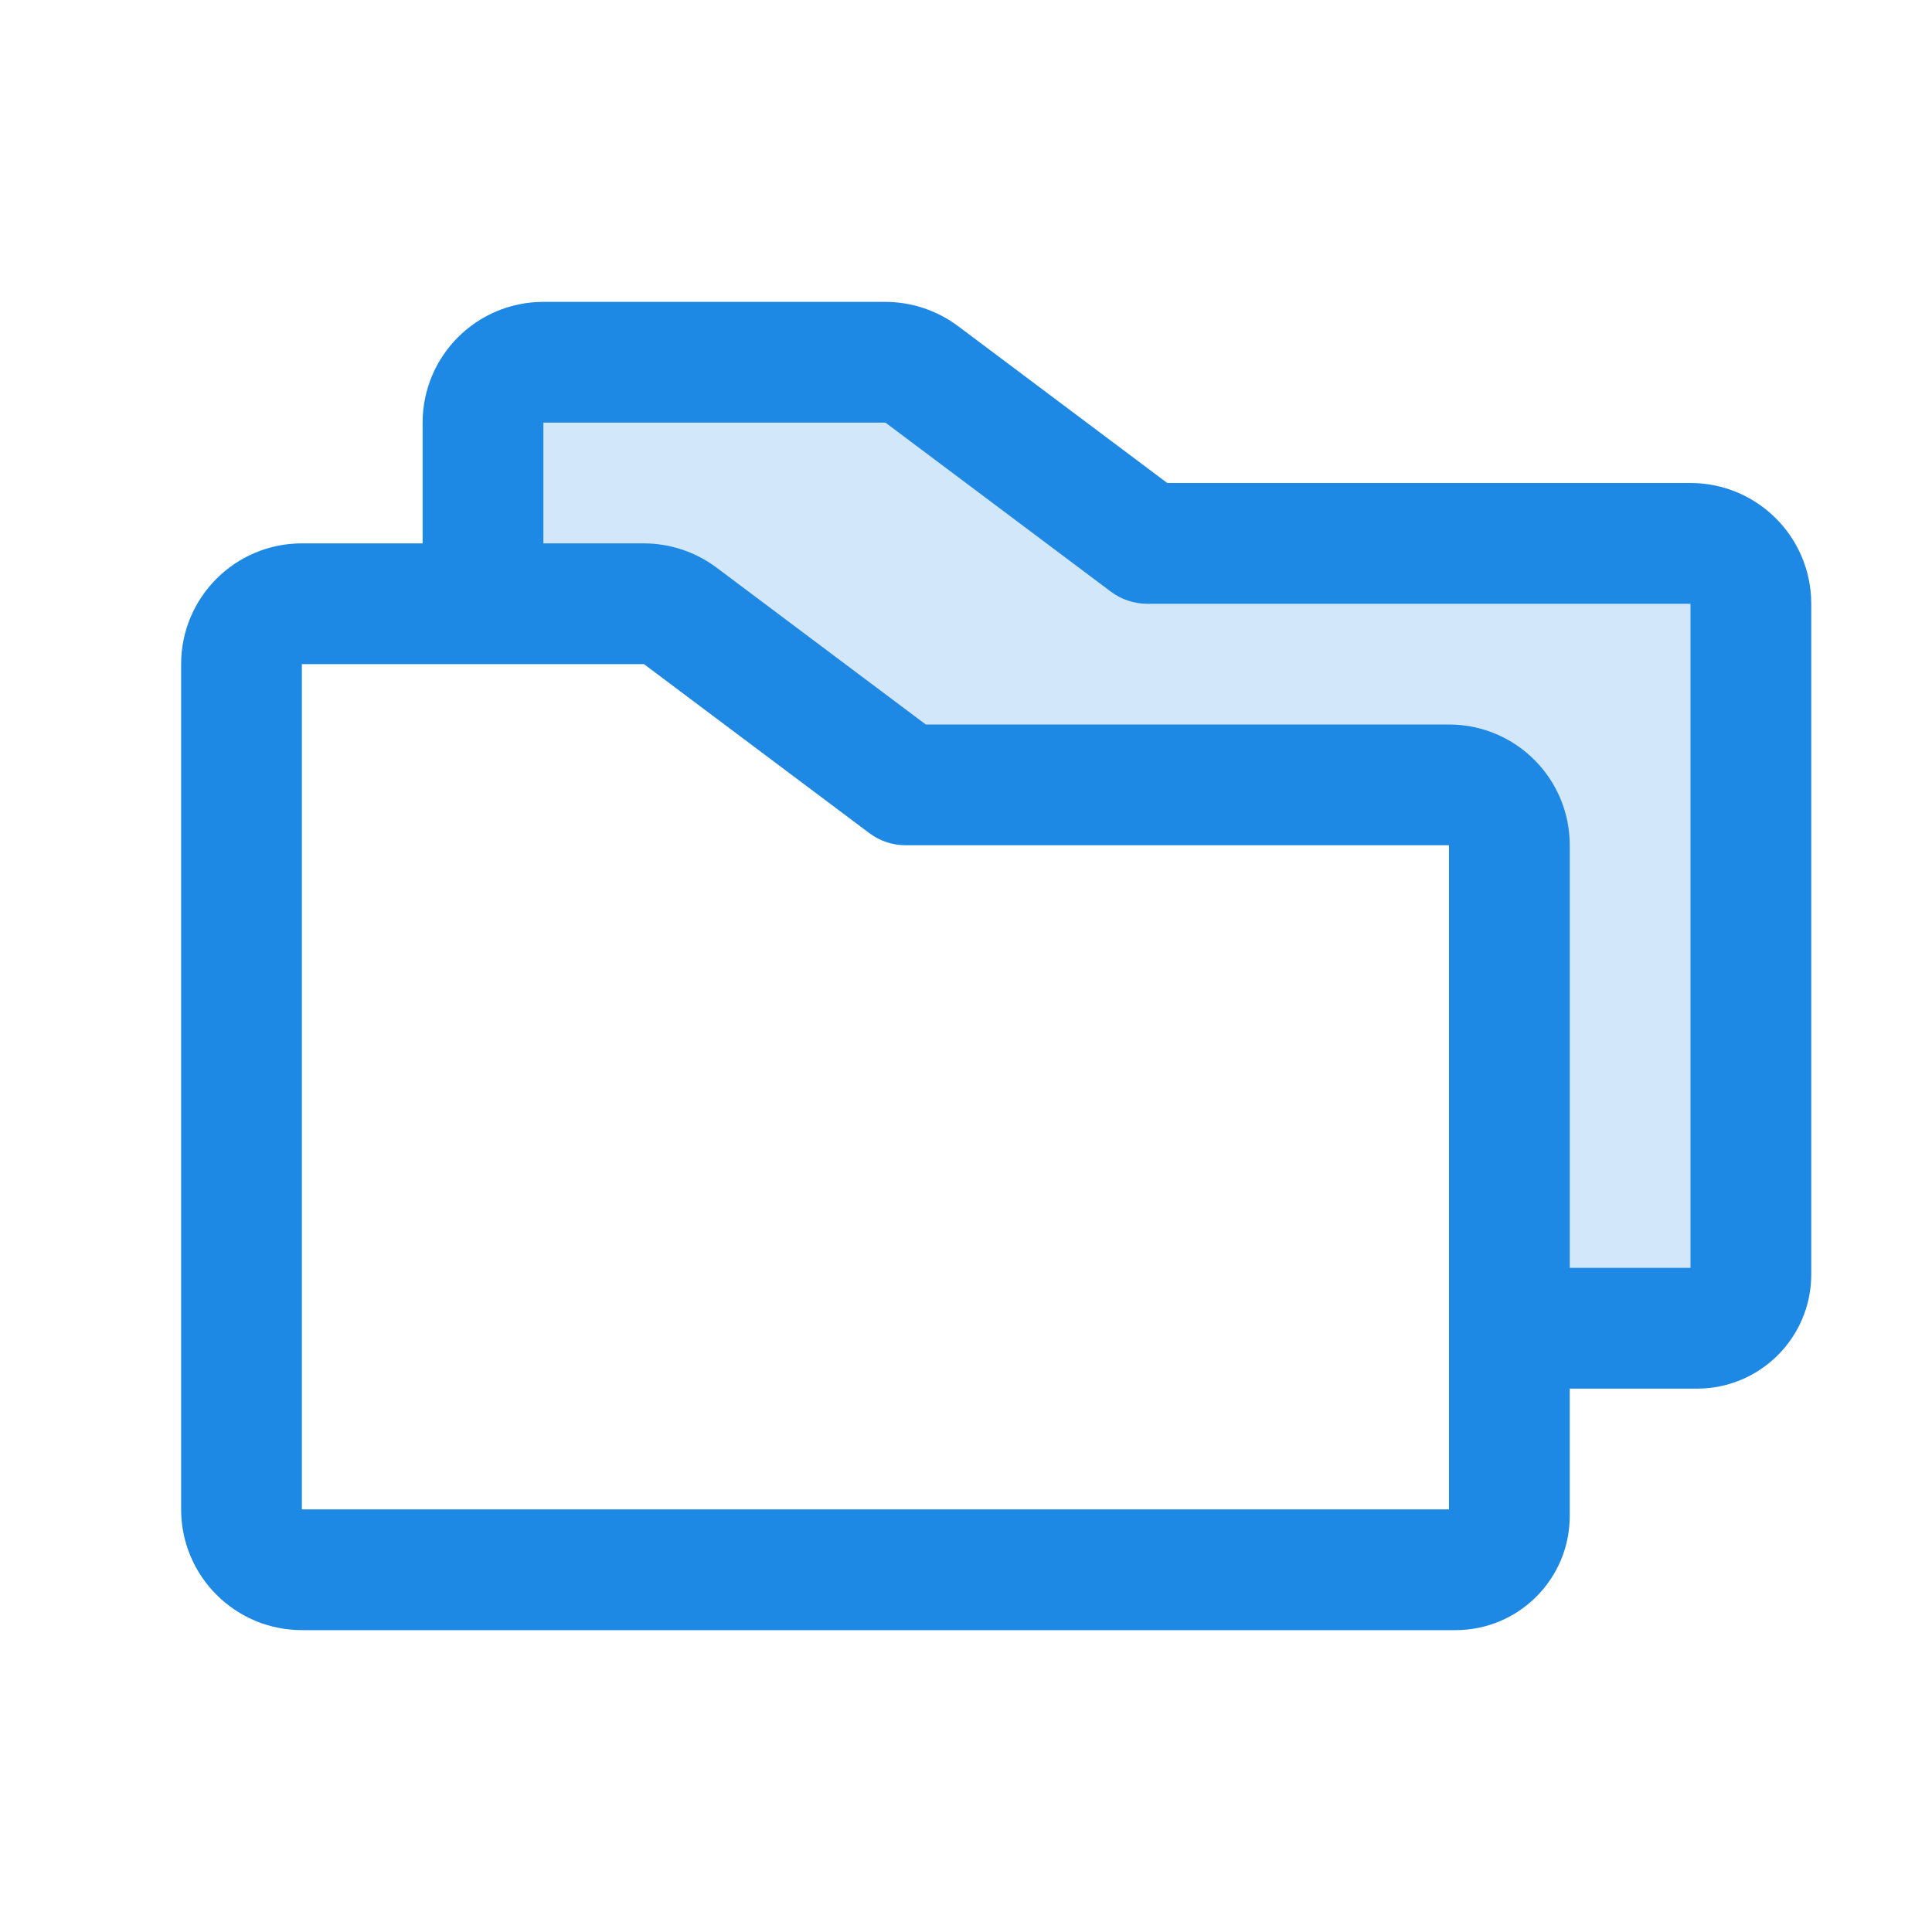
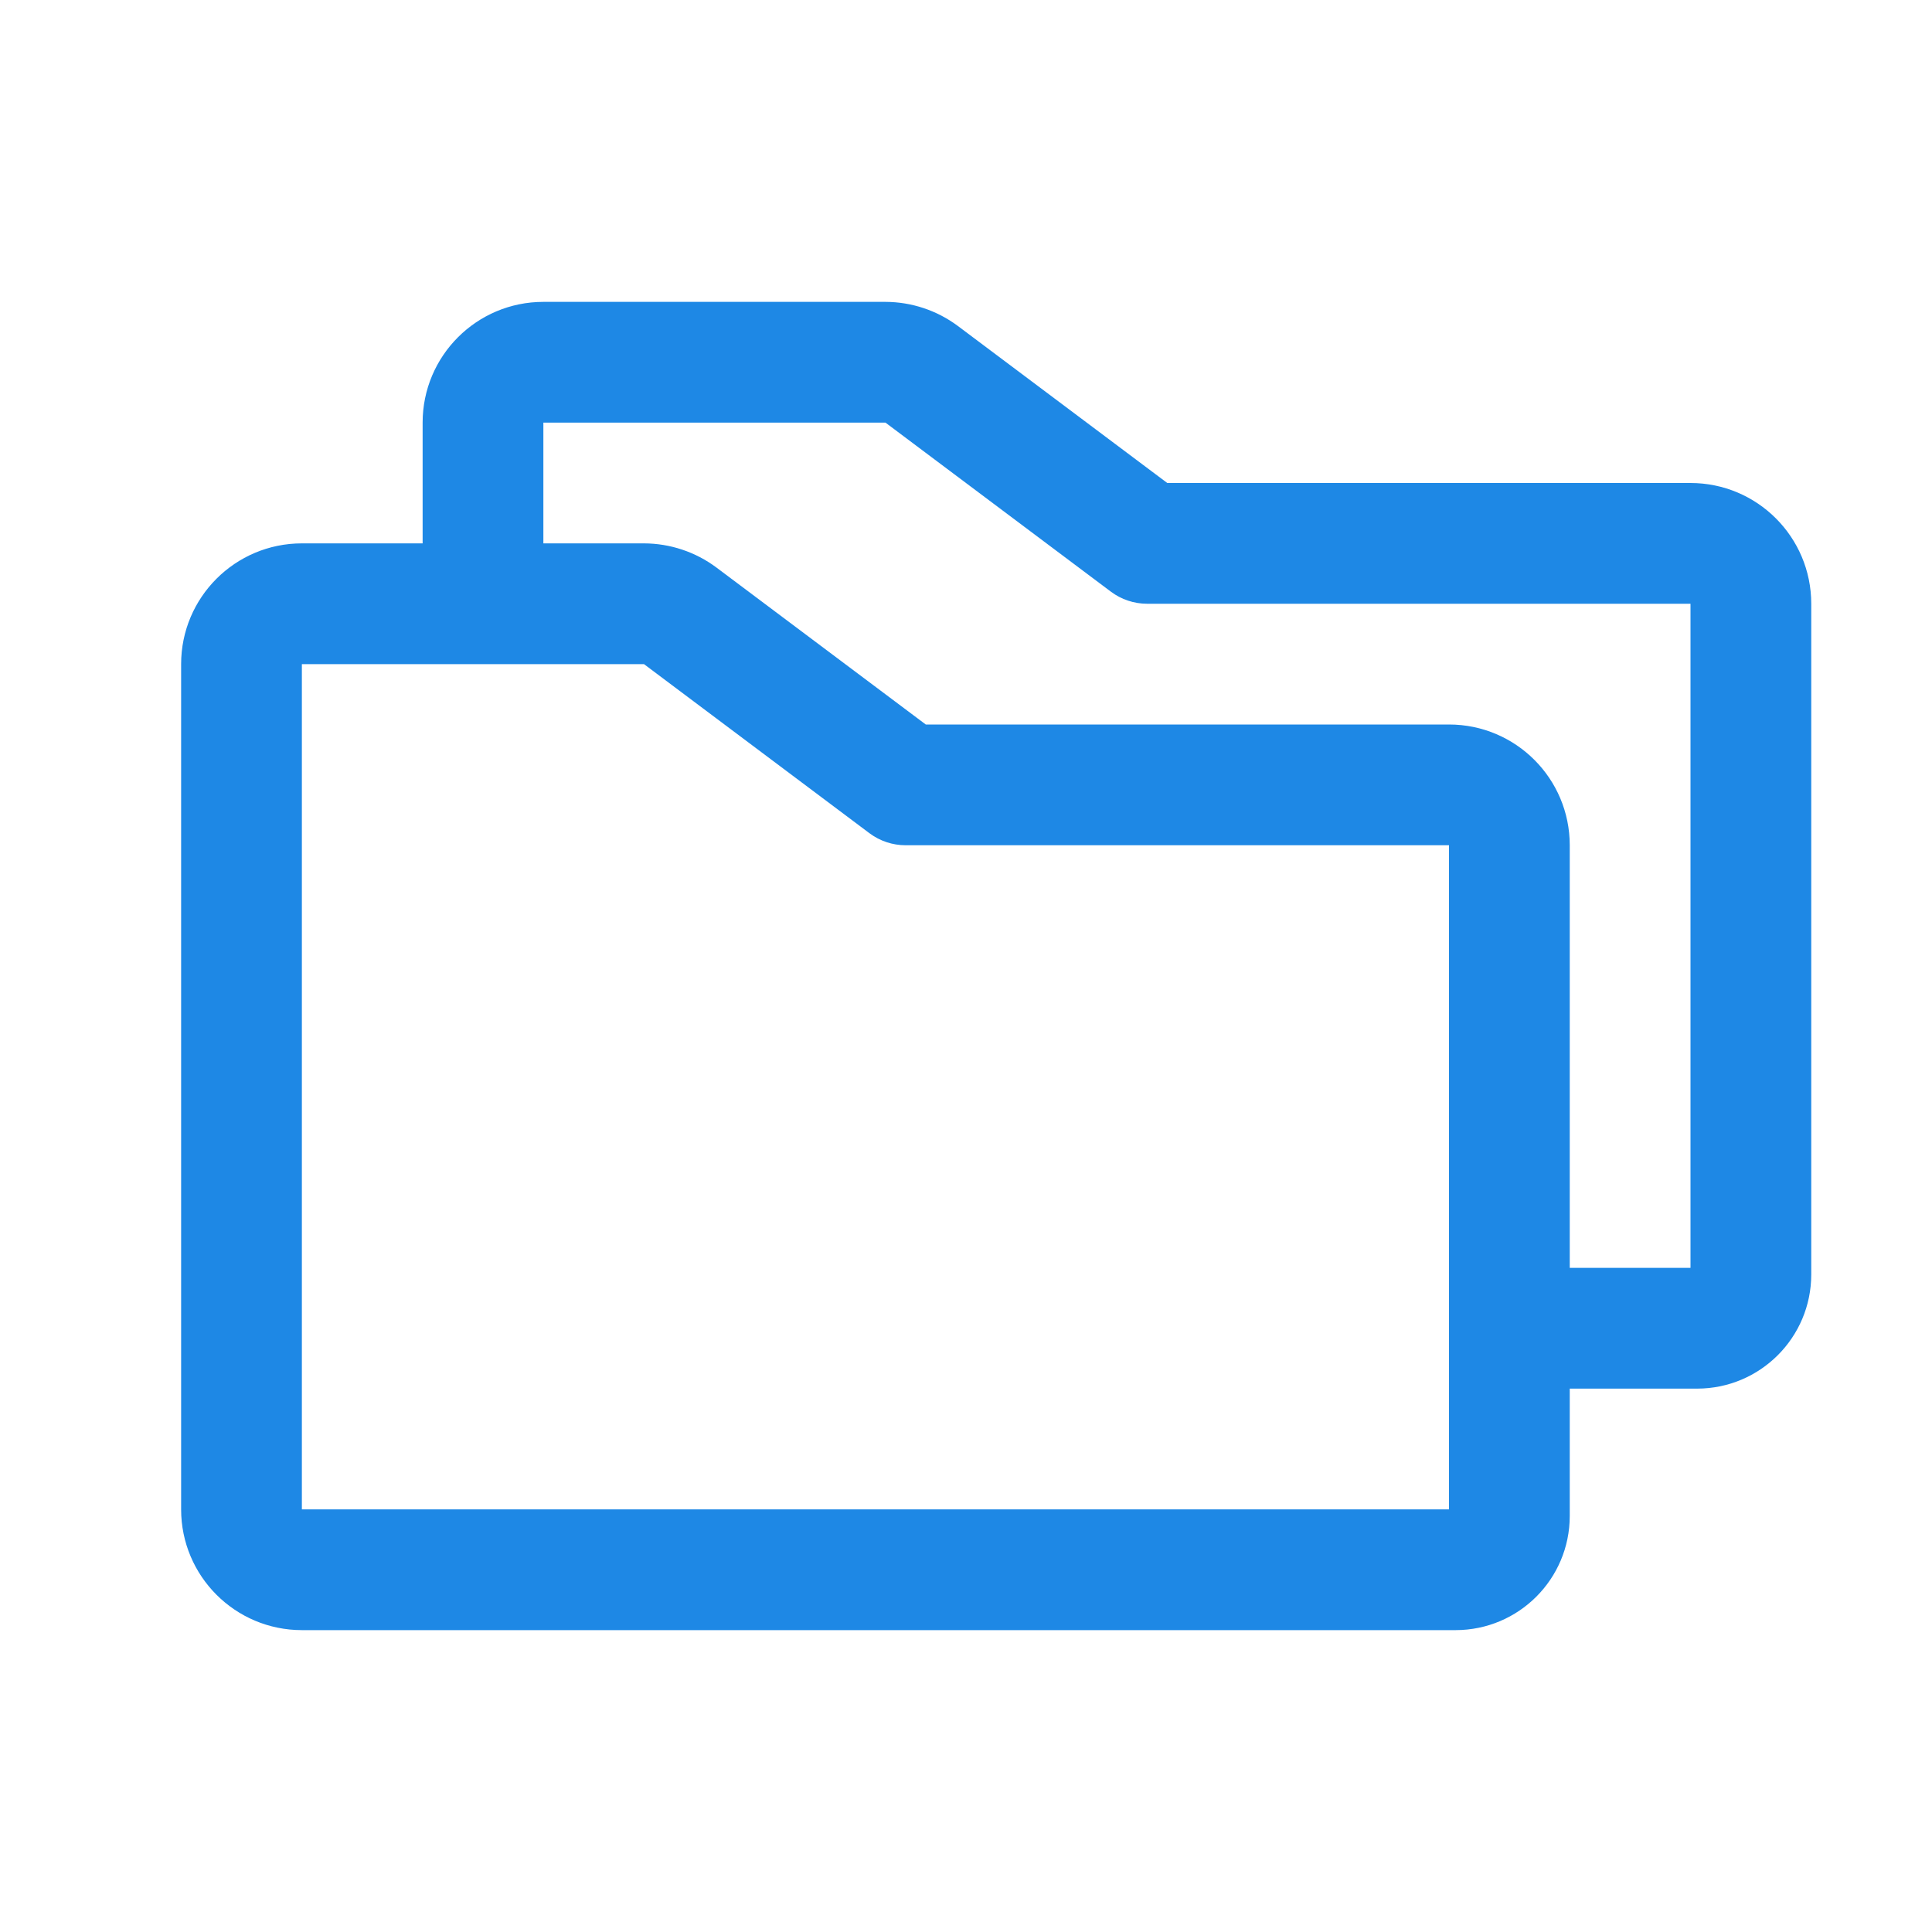
- <svg xmlns="http://www.w3.org/2000/svg" width="32" height="32" fill="rgb(30,136,229)" viewBox="0 0 256 256">
-   <path d="M232,80v88.89a7.11,7.11,0,0,1-7.11,7.11H200V112a8,8,0,0,0-8-8H120L90.13,81.6a8,8,0,0,0-4.8-1.6H64V56a8,8,0,0,1,8-8h45.33a8,8,0,0,1,4.8,1.6L152,72h72A8,8,0,0,1,232,80Z" opacity="0.2" />
+ <svg xmlns="http://www.w3.org/2000/svg" viewBox="0 0 256 256" fill="rgb(30,136,229)">
  <path d="M224,64H154.67L126.93,43.2a16.12,16.12,0,0,0-9.6-3.2H72A16,16,0,0,0,56,56V72H40A16,16,0,0,0,24,88V200a16,16,0,0,0,16,16H192.89A15.13,15.13,0,0,0,208,200.89V184h16.89A15.13,15.13,0,0,0,240,168.89V80A16,16,0,0,0,224,64ZM192,200H40V88H85.33l29.87,22.4A8,8,0,0,0,120,112h72Zm32-32H208V112a16,16,0,0,0-16-16H122.67L94.93,75.2a16.12,16.12,0,0,0-9.6-3.2H72V56h45.33L147.2,78.4A8,8,0,0,0,152,80h72Z" />
</svg>
